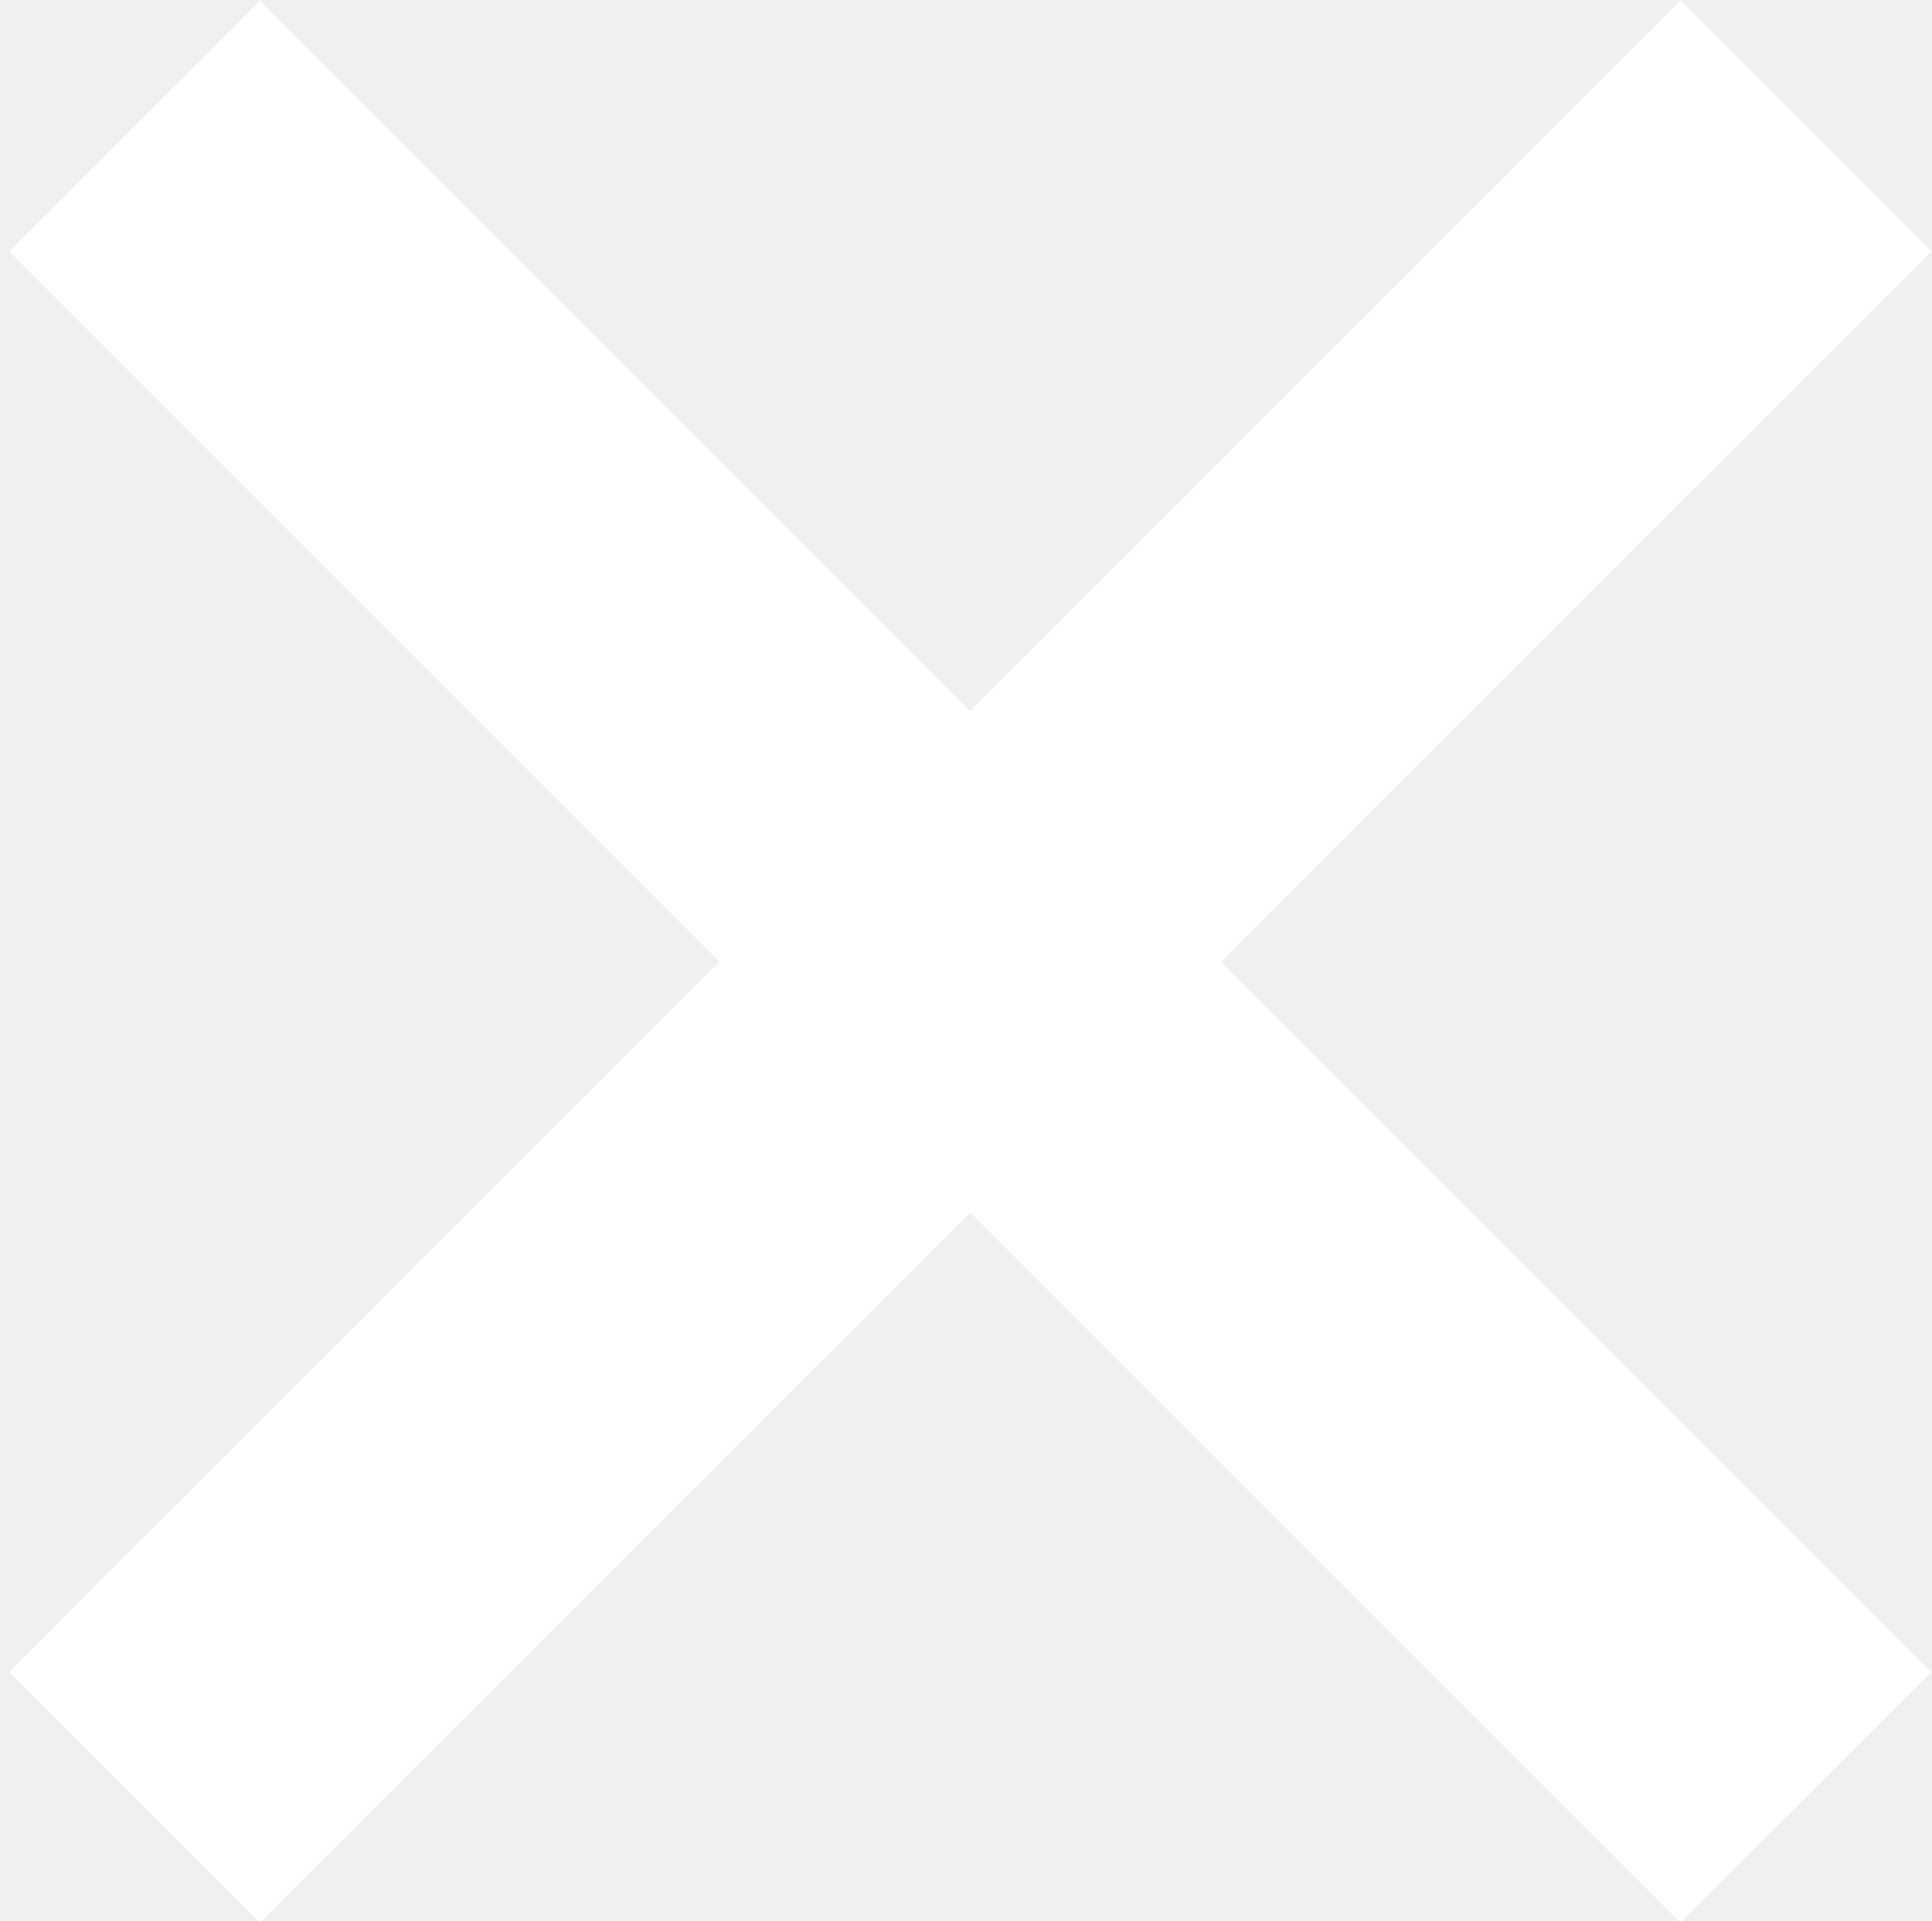
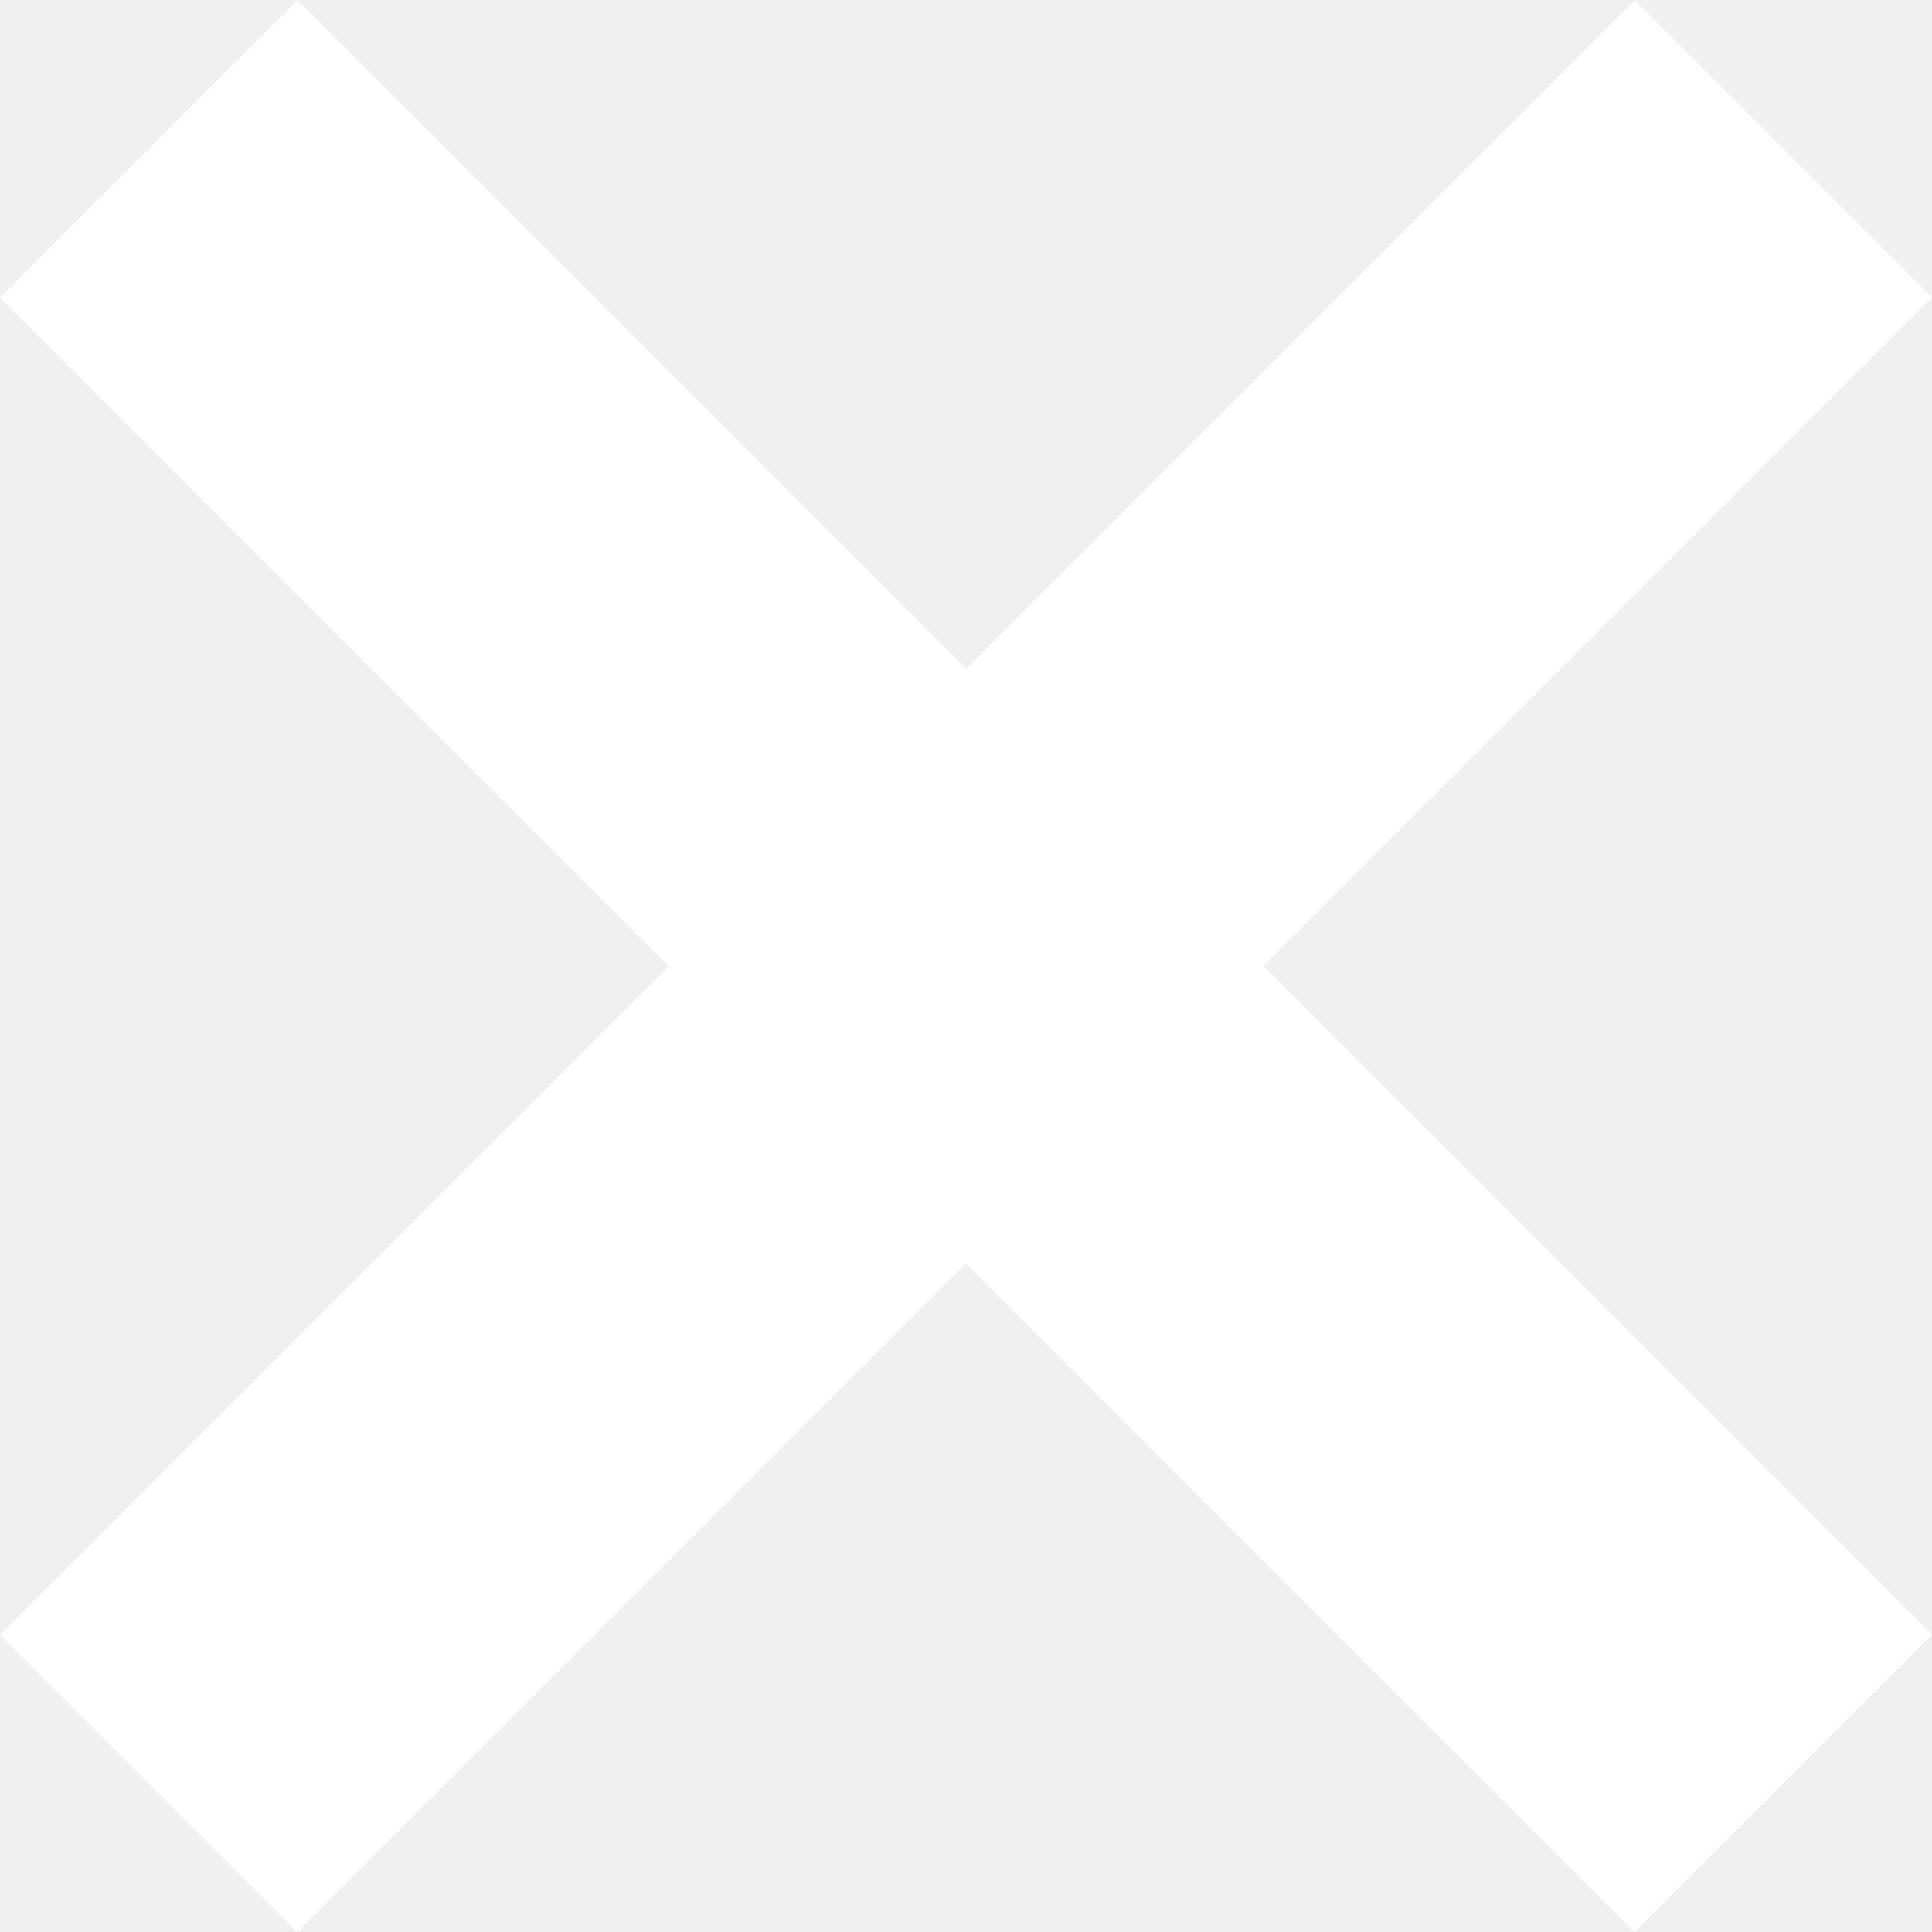
- <svg xmlns="http://www.w3.org/2000/svg" version="1.1" id="Layer_1" x="0px" y="0px" width="32.688px" height="32.5px" viewBox="16.485 17.382 32.688 32.5" enable-background="new 16.485 17.382 32.688 32.5" xml:space="preserve">
-   <g>
-     <line fill="none" stroke="#FFFFFF" stroke-width="6" stroke-miterlimit="10" x1="18.759" y1="47.798" x2="47.042" y2="19.513" />
-     <line fill="none" stroke="#FFFFFF" stroke-width="6" stroke-miterlimit="10" x1="18.759" y1="19.513" x2="47.042" y2="47.798" />
+ <svg xmlns="http://www.w3.org/2000/svg" version="1.1" x="0px" y="0px" width="13.781px" height="13.781px" viewBox="0 0 13.781 13.781" enable-background="new 0 0 13.781 13.781" xml:space="preserve">
+   <g id="Layer_2">
+ </g>
+   <g id="Layer_1">
+     <g>
+       <rect x="5.391" y="-1.354" transform="matrix(0.7071 0.7071 -0.7071 0.7071 6.8906 -2.8542)" fill="#FFFFFF" width="3" height="16.49" />
+       <rect x="-1.354" y="5.391" transform="matrix(0.7071 0.7071 -0.7071 0.7071 6.8906 -2.8542)" fill="#FFFFFF" width="16.49" height="3" />
+     </g>
  </g>
</svg>
